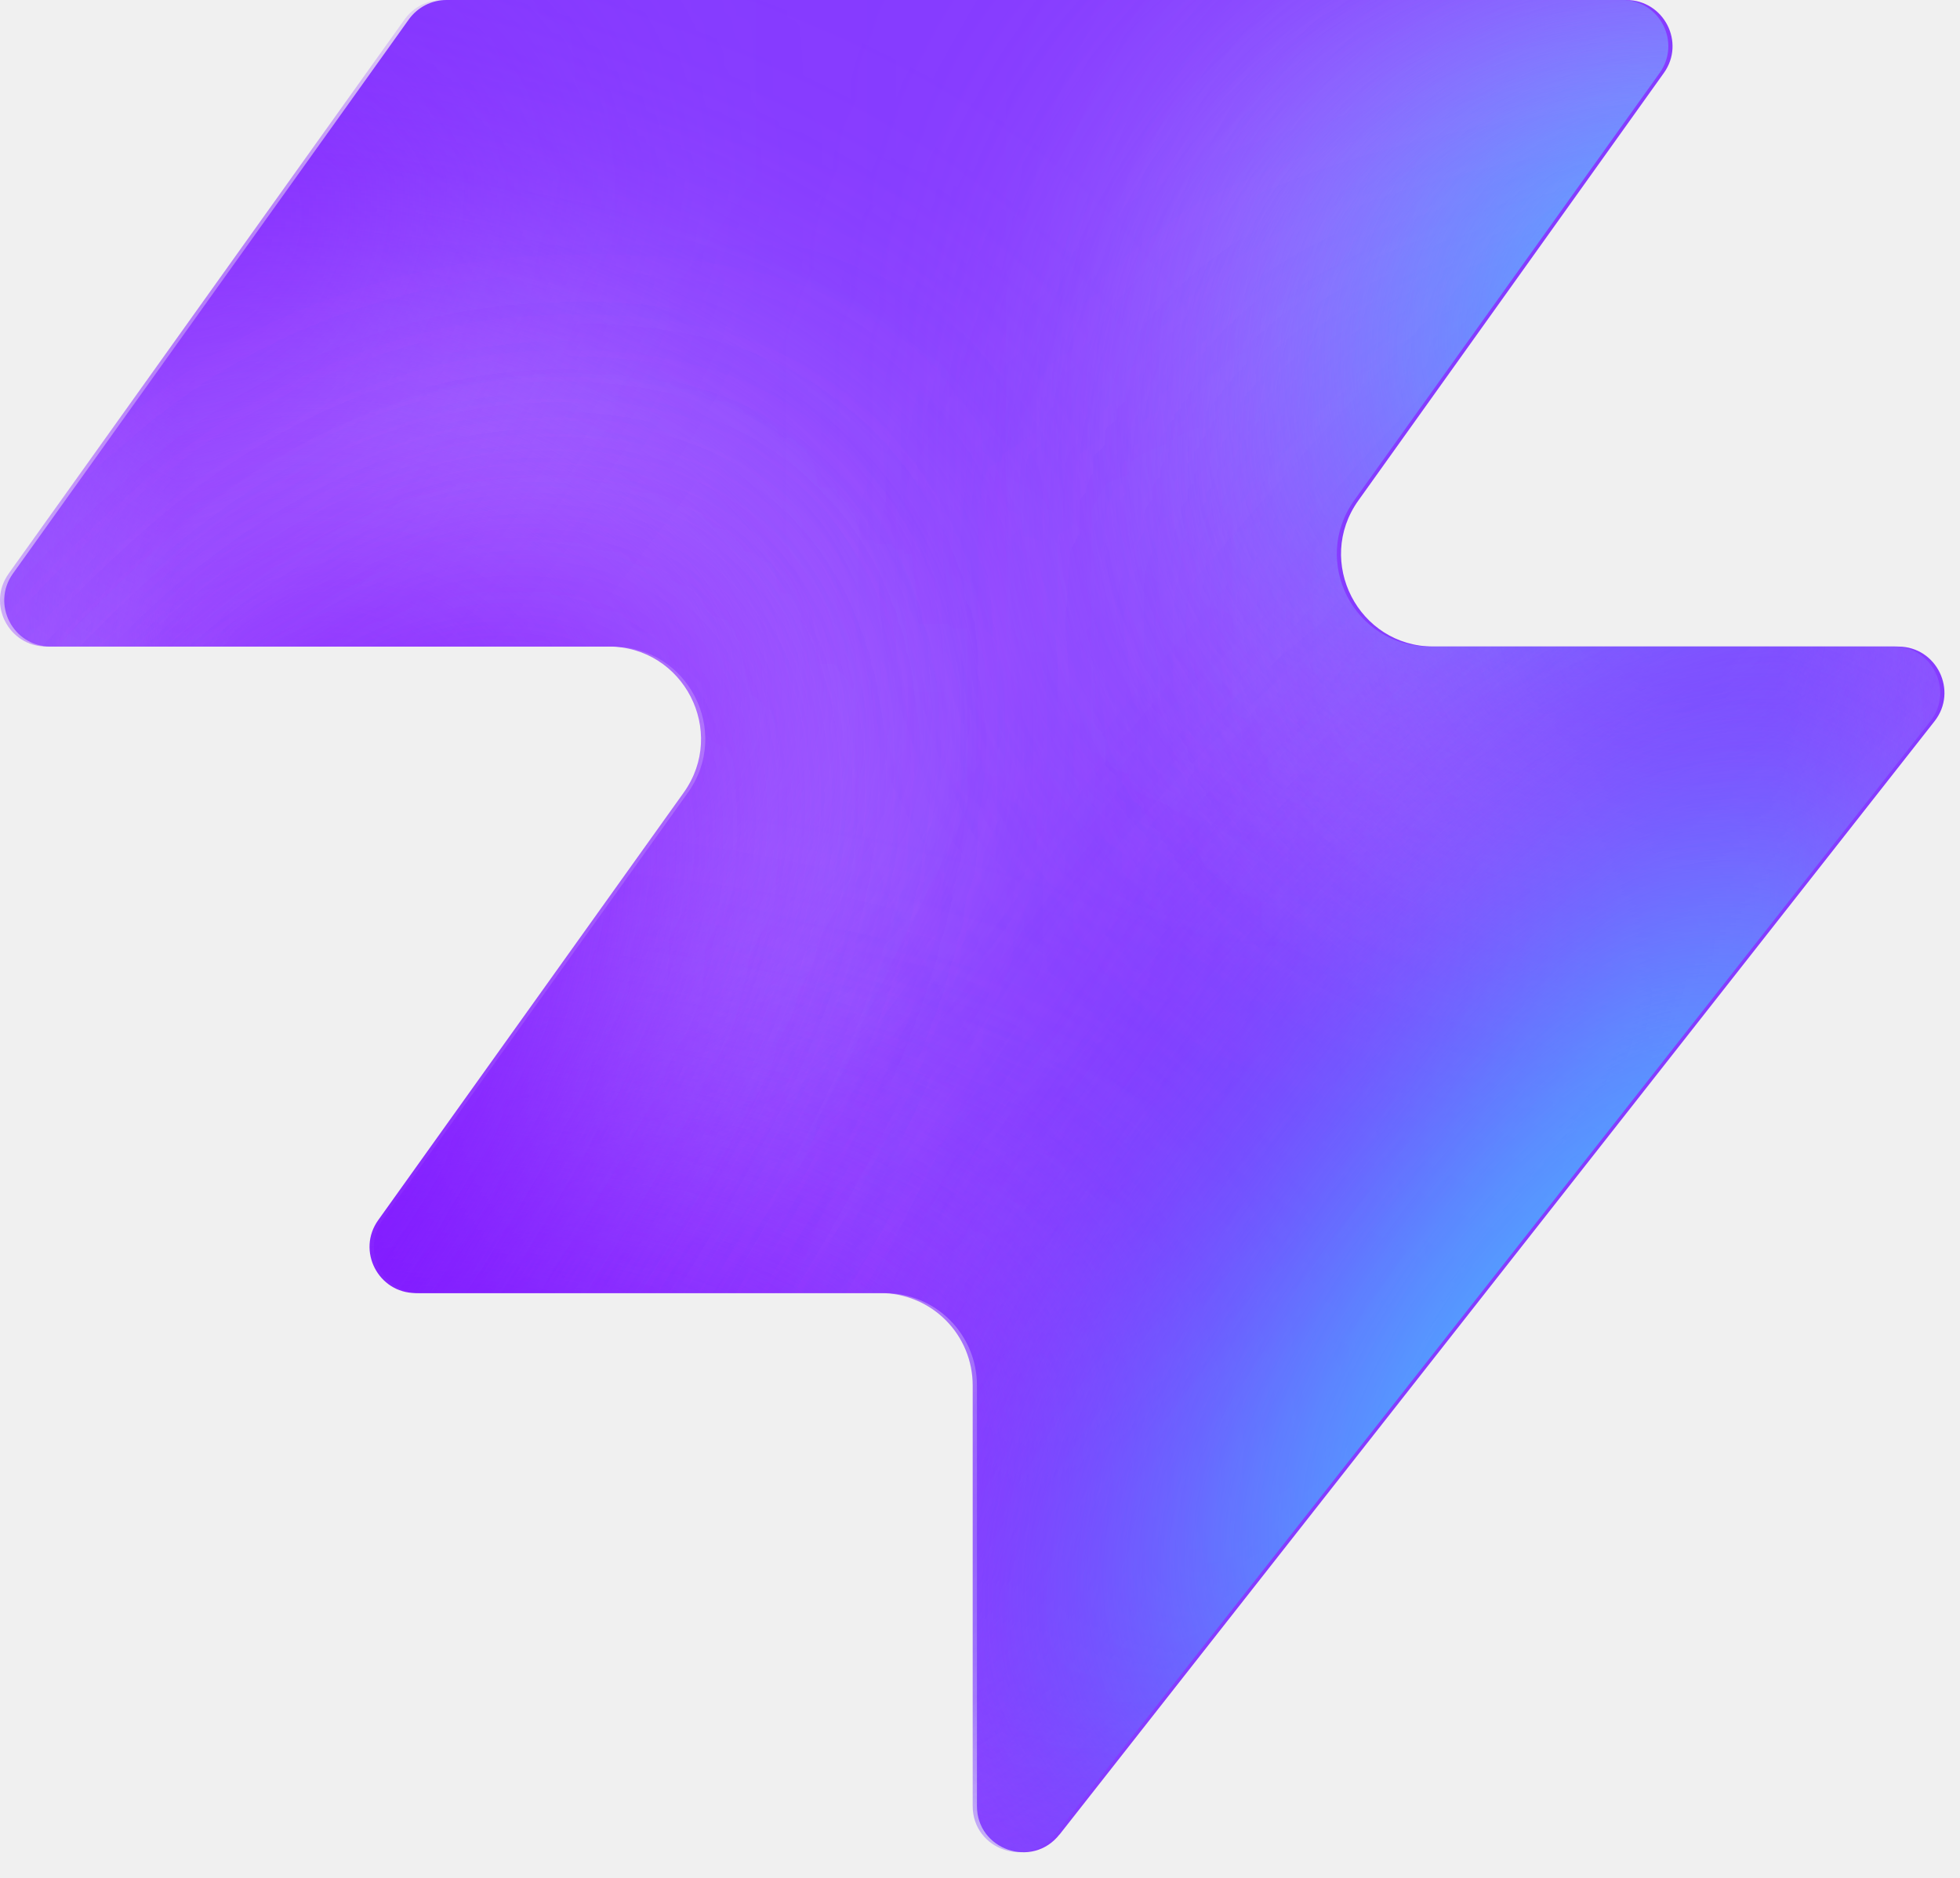
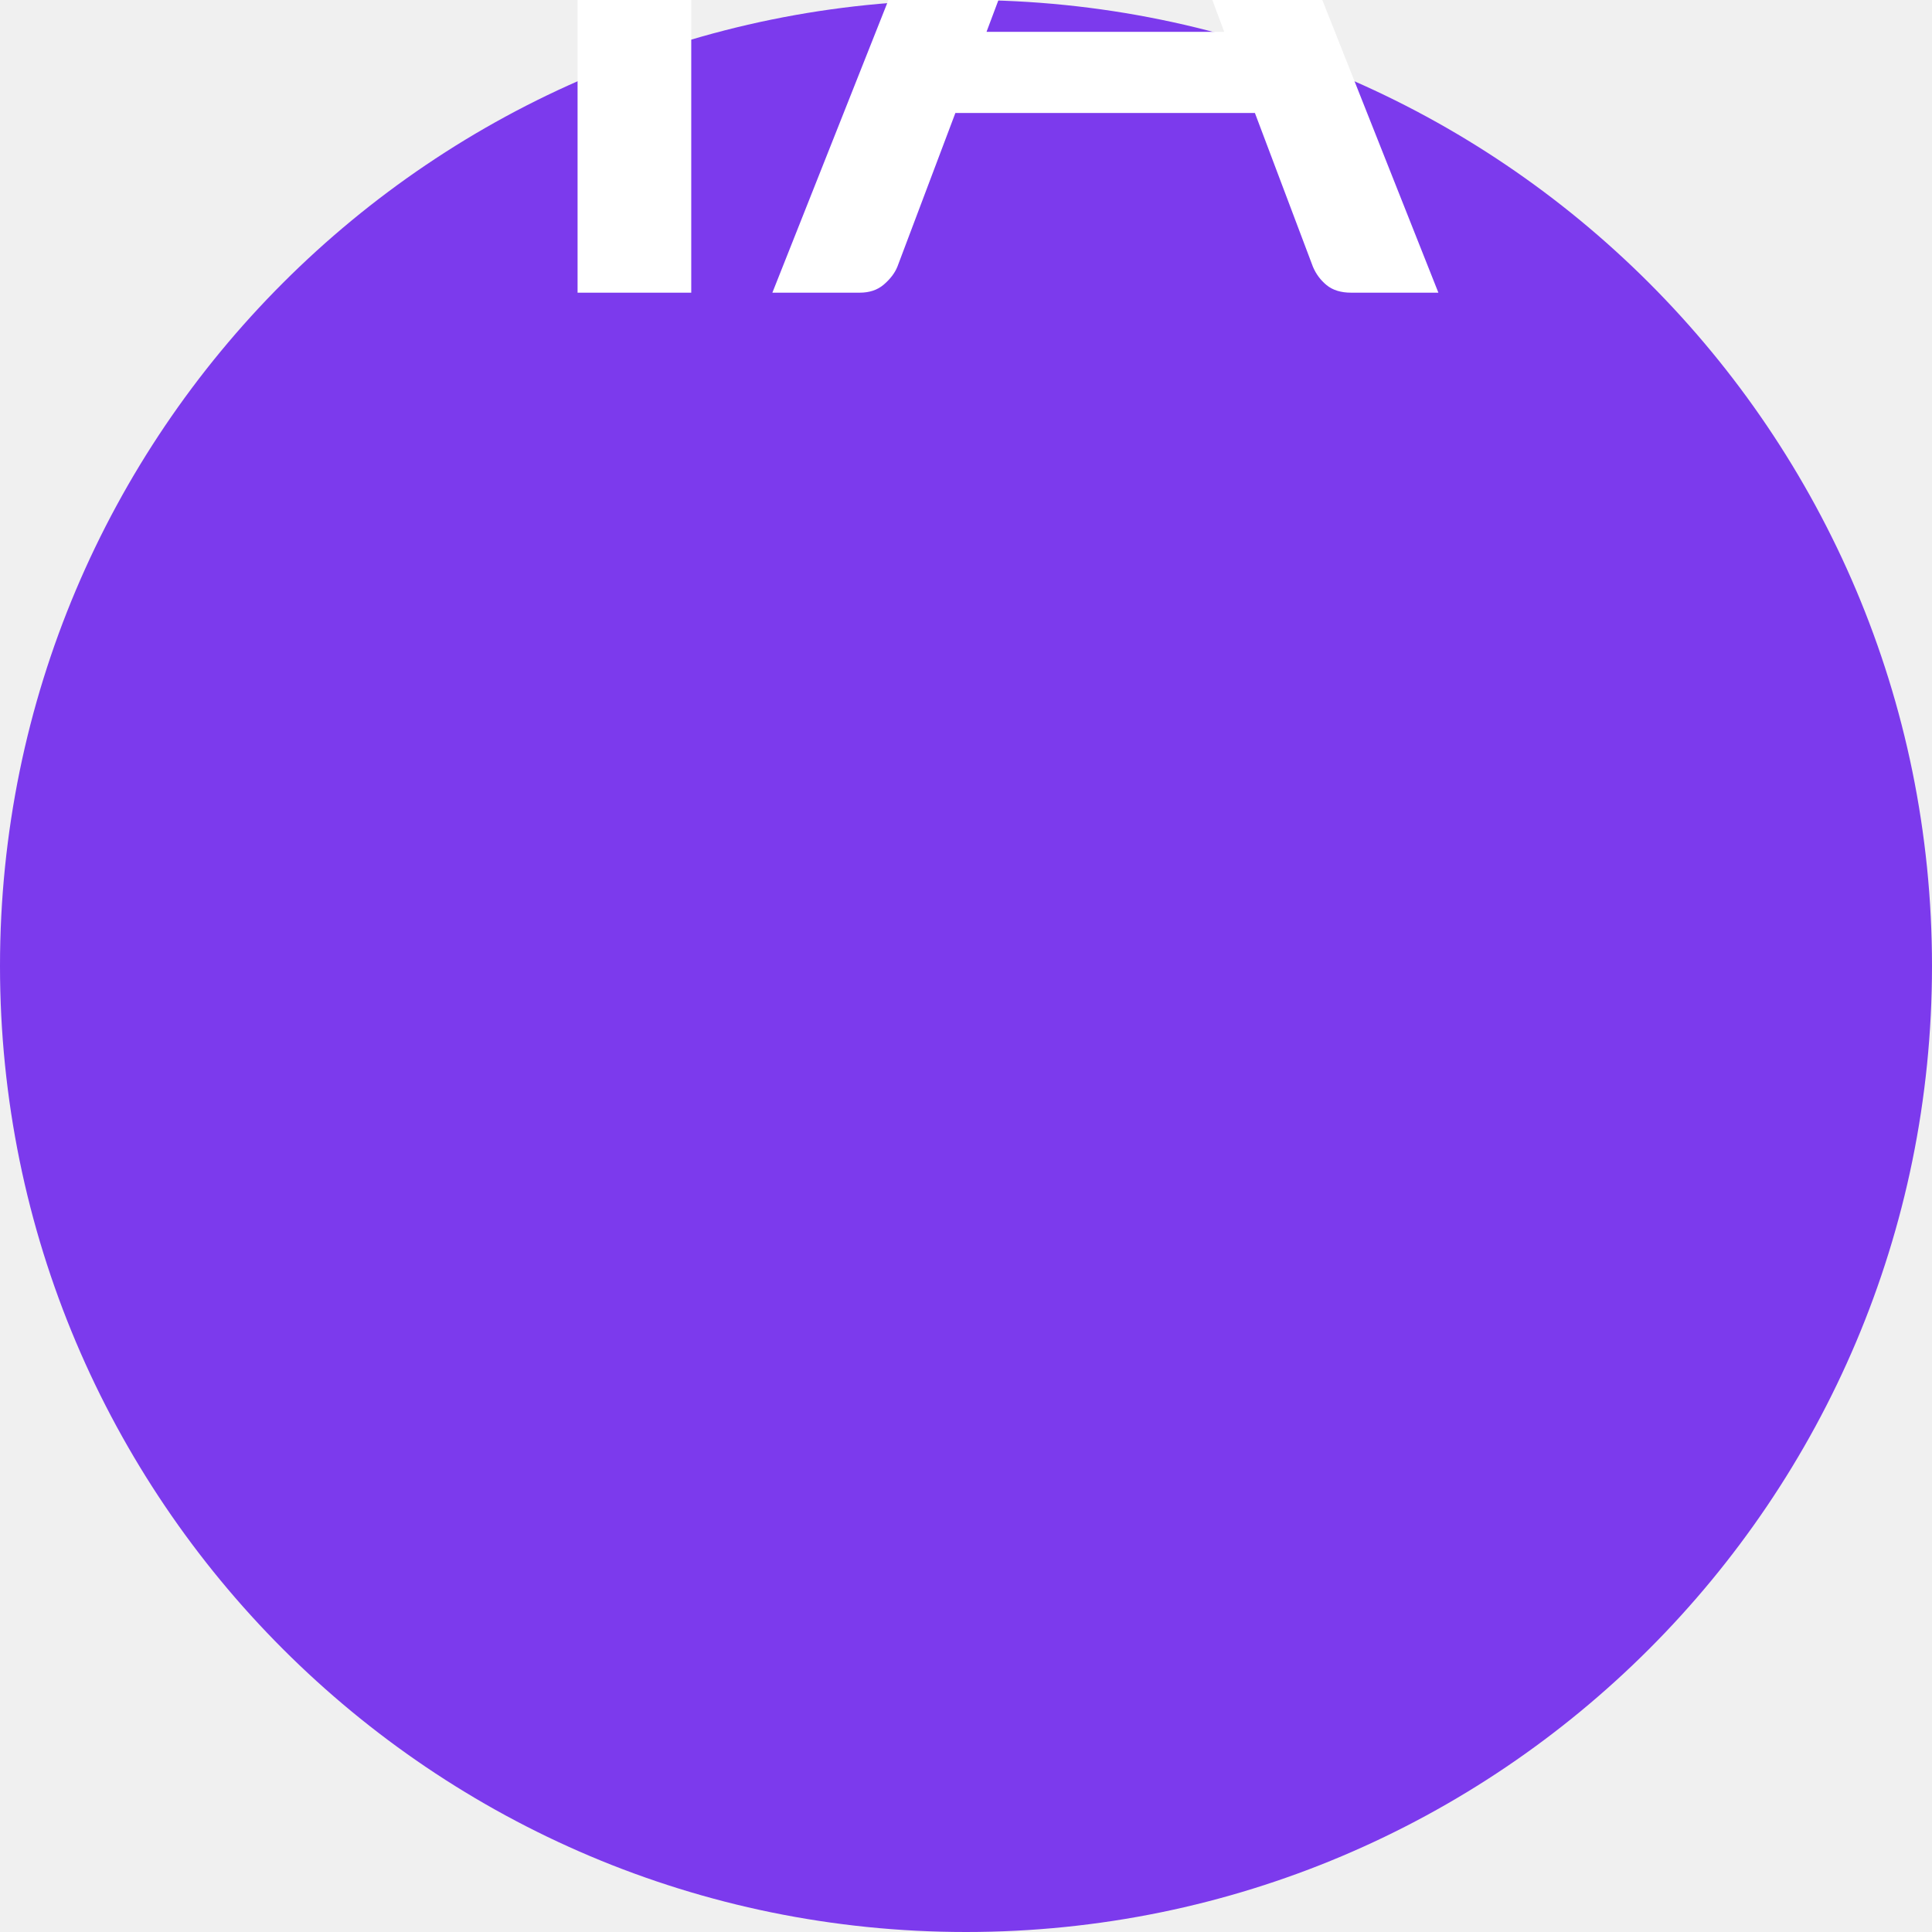
- <svg xmlns="http://www.w3.org/2000/svg" width="48" height="46" fill="none" viewBox="0 0 48 46">
-   <path fill="#863bff" d="M25.946 44.938c-.664.845-2.021.375-2.021-.698V33.937a2.26 2.26 0 0 0-2.262-2.262H10.287c-.92 0-1.456-1.04-.92-1.788l7.48-10.471c1.07-1.497 0-3.578-1.842-3.578H1.237c-.92 0-1.456-1.04-.92-1.788L10.013.474c.214-.297.556-.474.92-.474h28.894c.92 0 1.456 1.04.92 1.788l-7.48 10.471c-1.07 1.498 0 3.579 1.842 3.579h11.377c.943 0 1.473 1.088.89 1.83L25.947 44.94z" style="fill:#863bff;fill:color(display-p3 .525 .23 1);fill-opacity:1" />
-   <mask id="a" width="48" height="46" x="0" y="0" maskUnits="userSpaceOnUse" style="mask-type:alpha">
-     <path fill="#000" d="M25.842 44.938c-.664.844-2.021.375-2.021-.698V33.937a2.26 2.26 0 0 0-2.262-2.262H10.183c-.92 0-1.456-1.04-.92-1.788l7.48-10.471c1.07-1.498 0-3.579-1.842-3.579H1.133c-.92 0-1.456-1.04-.92-1.787L9.91.473c.214-.297.556-.474.92-.474h28.894c.92 0 1.456 1.04.92 1.788l-7.48 10.471c-1.07 1.498 0 3.578 1.842 3.578h11.377c.943 0 1.473 1.088.89 1.832L25.843 44.94z" style="fill:#000;fill-opacity:1" />
-   </mask>
-   <g mask="url(#a)">
-     <g filter="url(#b)">
-       <ellipse cx="5.508" cy="14.704" fill="#ede6ff" rx="5.508" ry="14.704" style="fill:#ede6ff;fill:color(display-p3 .927 .903 1);fill-opacity:1" transform="matrix(.00324 1 1 -.00324 -4.47 31.516)" />
-     </g>
-     <g filter="url(#c)">
-       <ellipse cx="10.399" cy="29.851" fill="#ede6ff" rx="10.399" ry="29.851" style="fill:#ede6ff;fill:color(display-p3 .927 .903 1);fill-opacity:1" transform="matrix(.00324 1 1 -.00324 -39.328 7.883)" />
-     </g>
-     <g filter="url(#d)">
-       <ellipse cx="5.508" cy="30.487" fill="#7e14ff" rx="5.508" ry="30.487" style="fill:#7e14ff;fill:color(display-p3 .492 .077 1);fill-opacity:1" transform="rotate(89.814 -25.913 -14.639)scale(1 -1)" />
-     </g>
-     <g filter="url(#e)">
-       <ellipse cx="5.508" cy="30.599" fill="#7e14ff" rx="5.508" ry="30.599" style="fill:#7e14ff;fill:color(display-p3 .492 .077 1);fill-opacity:1" transform="rotate(89.814 -32.644 -3.334)scale(1 -1)" />
-     </g>
-     <g filter="url(#f)">
-       <ellipse cx="5.508" cy="30.599" fill="#7e14ff" rx="5.508" ry="30.599" style="fill:#7e14ff;fill:color(display-p3 .492 .077 1);fill-opacity:1" transform="matrix(.00324 1 1 -.00324 -34.34 30.47)" />
-     </g>
-     <g filter="url(#g)">
-       <ellipse cx="14.072" cy="22.078" fill="#ede6ff" rx="14.072" ry="22.078" style="fill:#ede6ff;fill:color(display-p3 .927 .903 1);fill-opacity:1" transform="rotate(93.35 24.506 48.493)scale(-1 1)" />
-     </g>
-     <g filter="url(#h)">
-       <ellipse cx="3.47" cy="21.501" fill="#7e14ff" rx="3.47" ry="21.501" style="fill:#7e14ff;fill:color(display-p3 .492 .077 1);fill-opacity:1" transform="rotate(89.009 28.708 47.59)scale(-1 1)" />
-     </g>
-     <g filter="url(#i)">
-       <ellipse cx="3.47" cy="21.501" fill="#7e14ff" rx="3.47" ry="21.501" style="fill:#7e14ff;fill:color(display-p3 .492 .077 1);fill-opacity:1" transform="rotate(89.009 28.708 47.59)scale(-1 1)" />
-     </g>
-     <g filter="url(#j)">
-       <ellipse cx=".387" cy="8.972" fill="#7e14ff" rx="4.407" ry="29.108" style="fill:#7e14ff;fill:color(display-p3 .492 .077 1);fill-opacity:1" transform="rotate(39.51 .387 8.972)" />
-     </g>
-     <g filter="url(#k)">
-       <ellipse cx="47.523" cy="-6.092" fill="#7e14ff" rx="4.407" ry="29.108" style="fill:#7e14ff;fill:color(display-p3 .492 .077 1);fill-opacity:1" transform="rotate(37.892 47.523 -6.092)" />
-     </g>
-     <g filter="url(#l)">
-       <ellipse cx="41.412" cy="6.333" fill="#47bfff" rx="5.971" ry="9.665" style="fill:#47bfff;fill:color(display-p3 .28 .748 1);fill-opacity:1" transform="rotate(37.892 41.412 6.333)" />
-     </g>
-     <g filter="url(#m)">
-       <ellipse cx="-1.879" cy="38.332" fill="#7e14ff" rx="4.407" ry="29.108" style="fill:#7e14ff;fill:color(display-p3 .492 .077 1);fill-opacity:1" transform="rotate(37.892 -1.88 38.332)" />
-     </g>
-     <g filter="url(#n)">
-       <ellipse cx="-1.879" cy="38.332" fill="#7e14ff" rx="4.407" ry="29.108" style="fill:#7e14ff;fill:color(display-p3 .492 .077 1);fill-opacity:1" transform="rotate(37.892 -1.88 38.332)" />
-     </g>
-     <g filter="url(#o)">
-       <ellipse cx="35.651" cy="29.907" fill="#7e14ff" rx="4.407" ry="29.108" style="fill:#7e14ff;fill:color(display-p3 .492 .077 1);fill-opacity:1" transform="rotate(37.892 35.651 29.907)" />
-     </g>
-     <g filter="url(#p)">
-       <ellipse cx="38.418" cy="32.4" fill="#47bfff" rx="5.971" ry="15.297" style="fill:#47bfff;fill:color(display-p3 .28 .748 1);fill-opacity:1" transform="rotate(37.892 38.418 32.4)" />
-     </g>
-   </g>
+ <svg xmlns="http://www.w3.org/2000/svg" width="64" height="64" viewBox="0 0 64 64">
  <defs>
-     <filter id="b" width="60.045" height="41.654" x="-19.77" y="16.149" color-interpolation-filters="sRGB" filterUnits="userSpaceOnUse">
-       <feFlood flood-opacity="0" result="BackgroundImageFix" />
-       <feBlend in="SourceGraphic" in2="BackgroundImageFix" result="shape" />
-       <feGaussianBlur result="effect1_foregroundBlur_2002_17158" stdDeviation="7.659" />
-     </filter>
-     <filter id="c" width="90.34" height="51.437" x="-54.613" y="-7.533" color-interpolation-filters="sRGB" filterUnits="userSpaceOnUse">
-       <feFlood flood-opacity="0" result="BackgroundImageFix" />
-       <feBlend in="SourceGraphic" in2="BackgroundImageFix" result="shape" />
-       <feGaussianBlur result="effect1_foregroundBlur_2002_17158" stdDeviation="7.659" />
-     </filter>
-     <filter id="d" width="79.355" height="29.4" x="-49.64" y="2.03" color-interpolation-filters="sRGB" filterUnits="userSpaceOnUse">
-       <feFlood flood-opacity="0" result="BackgroundImageFix" />
-       <feBlend in="SourceGraphic" in2="BackgroundImageFix" result="shape" />
-       <feGaussianBlur result="effect1_foregroundBlur_2002_17158" stdDeviation="4.596" />
-     </filter>
-     <filter id="e" width="79.579" height="29.4" x="-45.045" y="20.029" color-interpolation-filters="sRGB" filterUnits="userSpaceOnUse">
-       <feFlood flood-opacity="0" result="BackgroundImageFix" />
-       <feBlend in="SourceGraphic" in2="BackgroundImageFix" result="shape" />
-       <feGaussianBlur result="effect1_foregroundBlur_2002_17158" stdDeviation="4.596" />
-     </filter>
-     <filter id="f" width="79.579" height="29.4" x="-43.513" y="21.178" color-interpolation-filters="sRGB" filterUnits="userSpaceOnUse">
-       <feFlood flood-opacity="0" result="BackgroundImageFix" />
-       <feBlend in="SourceGraphic" in2="BackgroundImageFix" result="shape" />
-       <feGaussianBlur result="effect1_foregroundBlur_2002_17158" stdDeviation="4.596" />
-     </filter>
-     <filter id="g" width="74.749" height="58.852" x="15.756" y="-17.901" color-interpolation-filters="sRGB" filterUnits="userSpaceOnUse">
-       <feFlood flood-opacity="0" result="BackgroundImageFix" />
-       <feBlend in="SourceGraphic" in2="BackgroundImageFix" result="shape" />
-       <feGaussianBlur result="effect1_foregroundBlur_2002_17158" stdDeviation="7.659" />
-     </filter>
-     <filter id="h" width="61.377" height="25.362" x="23.548" y="2.284" color-interpolation-filters="sRGB" filterUnits="userSpaceOnUse">
-       <feFlood flood-opacity="0" result="BackgroundImageFix" />
-       <feBlend in="SourceGraphic" in2="BackgroundImageFix" result="shape" />
-       <feGaussianBlur result="effect1_foregroundBlur_2002_17158" stdDeviation="4.596" />
-     </filter>
-     <filter id="i" width="61.377" height="25.362" x="23.548" y="2.284" color-interpolation-filters="sRGB" filterUnits="userSpaceOnUse">
-       <feFlood flood-opacity="0" result="BackgroundImageFix" />
-       <feBlend in="SourceGraphic" in2="BackgroundImageFix" result="shape" />
-       <feGaussianBlur result="effect1_foregroundBlur_2002_17158" stdDeviation="4.596" />
-     </filter>
-     <filter id="j" width="56.045" height="63.649" x="-27.636" y="-22.853" color-interpolation-filters="sRGB" filterUnits="userSpaceOnUse">
-       <feFlood flood-opacity="0" result="BackgroundImageFix" />
-       <feBlend in="SourceGraphic" in2="BackgroundImageFix" result="shape" />
-       <feGaussianBlur result="effect1_foregroundBlur_2002_17158" stdDeviation="4.596" />
-     </filter>
-     <filter id="k" width="54.814" height="64.646" x="20.116" y="-38.415" color-interpolation-filters="sRGB" filterUnits="userSpaceOnUse">
-       <feFlood flood-opacity="0" result="BackgroundImageFix" />
-       <feBlend in="SourceGraphic" in2="BackgroundImageFix" result="shape" />
-       <feGaussianBlur result="effect1_foregroundBlur_2002_17158" stdDeviation="4.596" />
-     </filter>
-     <filter id="l" width="33.541" height="35.313" x="24.641" y="-11.323" color-interpolation-filters="sRGB" filterUnits="userSpaceOnUse">
-       <feFlood flood-opacity="0" result="BackgroundImageFix" />
-       <feBlend in="SourceGraphic" in2="BackgroundImageFix" result="shape" />
-       <feGaussianBlur result="effect1_foregroundBlur_2002_17158" stdDeviation="4.596" />
-     </filter>
-     <filter id="m" width="54.814" height="64.646" x="-29.286" y="6.009" color-interpolation-filters="sRGB" filterUnits="userSpaceOnUse">
-       <feFlood flood-opacity="0" result="BackgroundImageFix" />
-       <feBlend in="SourceGraphic" in2="BackgroundImageFix" result="shape" />
-       <feGaussianBlur result="effect1_foregroundBlur_2002_17158" stdDeviation="4.596" />
-     </filter>
-     <filter id="n" width="54.814" height="64.646" x="-29.286" y="6.009" color-interpolation-filters="sRGB" filterUnits="userSpaceOnUse">
-       <feFlood flood-opacity="0" result="BackgroundImageFix" />
-       <feBlend in="SourceGraphic" in2="BackgroundImageFix" result="shape" />
-       <feGaussianBlur result="effect1_foregroundBlur_2002_17158" stdDeviation="4.596" />
-     </filter>
-     <filter id="o" width="54.814" height="64.646" x="8.244" y="-2.416" color-interpolation-filters="sRGB" filterUnits="userSpaceOnUse">
-       <feFlood flood-opacity="0" result="BackgroundImageFix" />
-       <feBlend in="SourceGraphic" in2="BackgroundImageFix" result="shape" />
-       <feGaussianBlur result="effect1_foregroundBlur_2002_17158" stdDeviation="4.596" />
-     </filter>
-     <filter id="p" width="39.409" height="43.623" x="18.713" y="10.588" color-interpolation-filters="sRGB" filterUnits="userSpaceOnUse">
-       <feFlood flood-opacity="0" result="BackgroundImageFix" />
-       <feBlend in="SourceGraphic" in2="BackgroundImageFix" result="shape" />
-       <feGaussianBlur result="effect1_foregroundBlur_2002_17158" stdDeviation="4.596" />
-     </filter>
  </defs>
+   <circle cx="32" cy="32" r="32" fill="#7c3aed" />
+   <text x="50%" y="calc(50% + 0px)" transform="translate(0, 0)" text-anchor="middle" dominant-baseline="middle" fill="#ffffff" font-family="Lato, system-ui, Arial" font-weight="600" font-size="32px">IA</text>
</svg>
